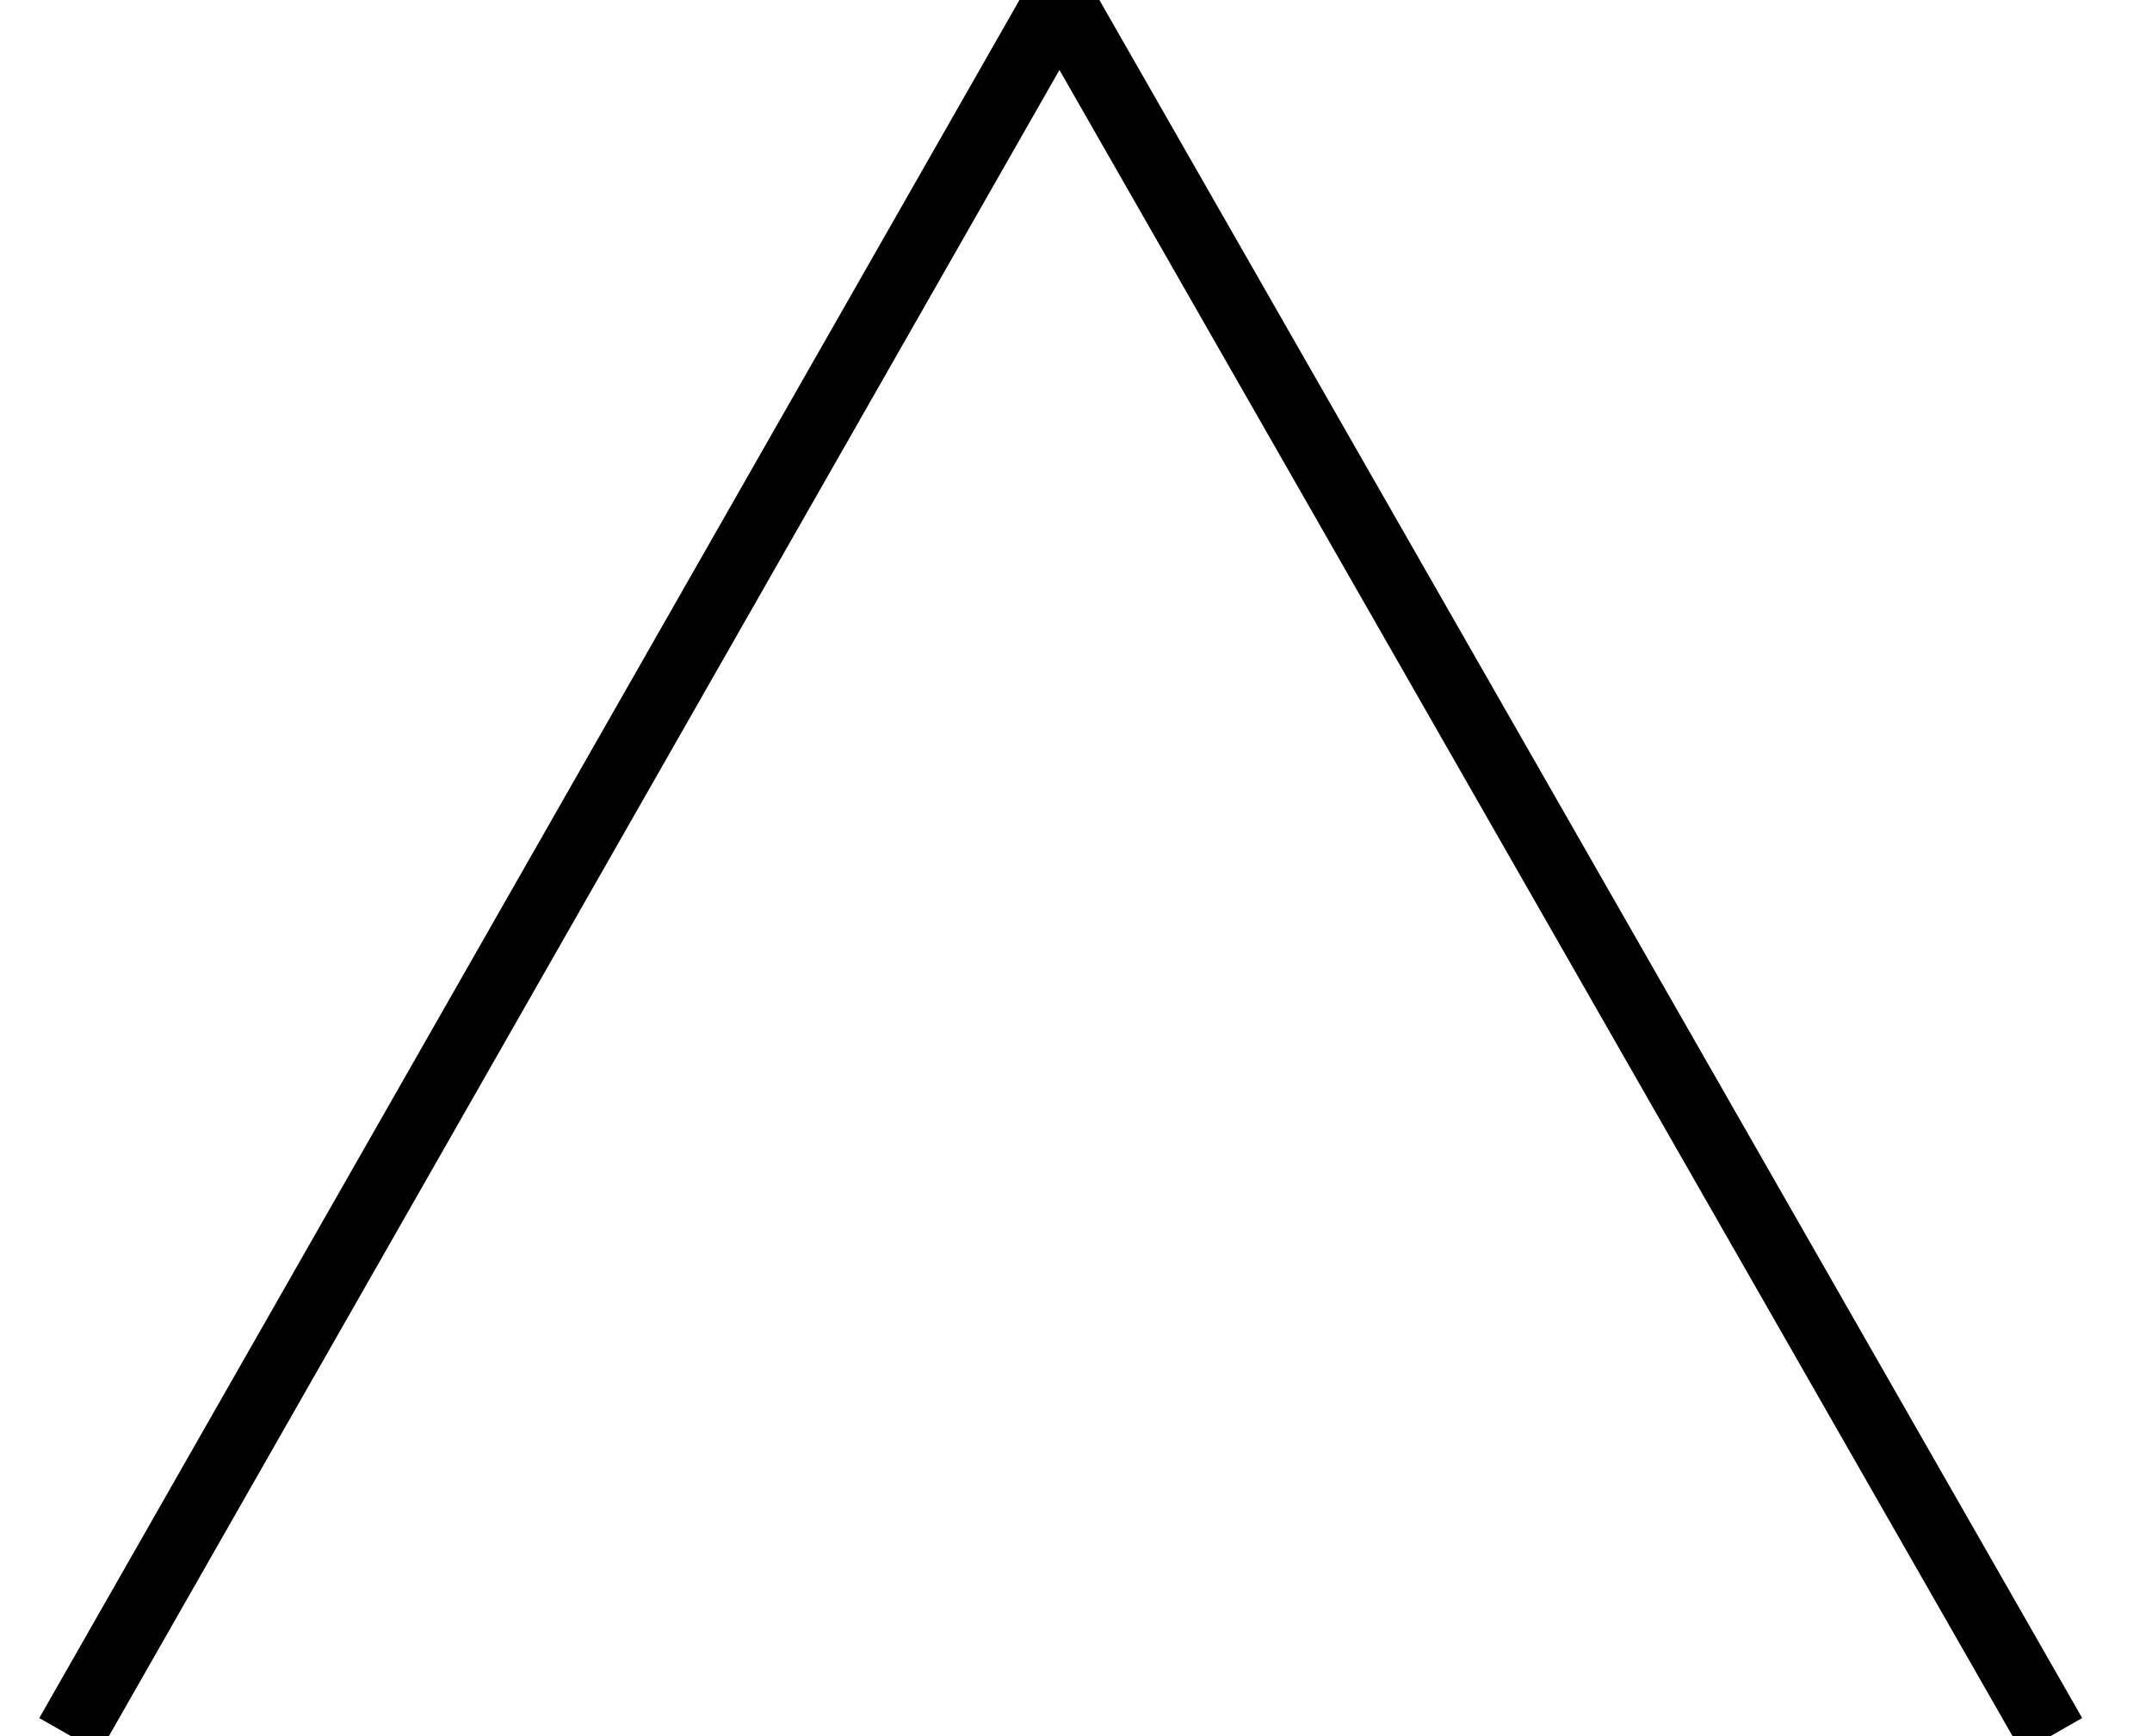
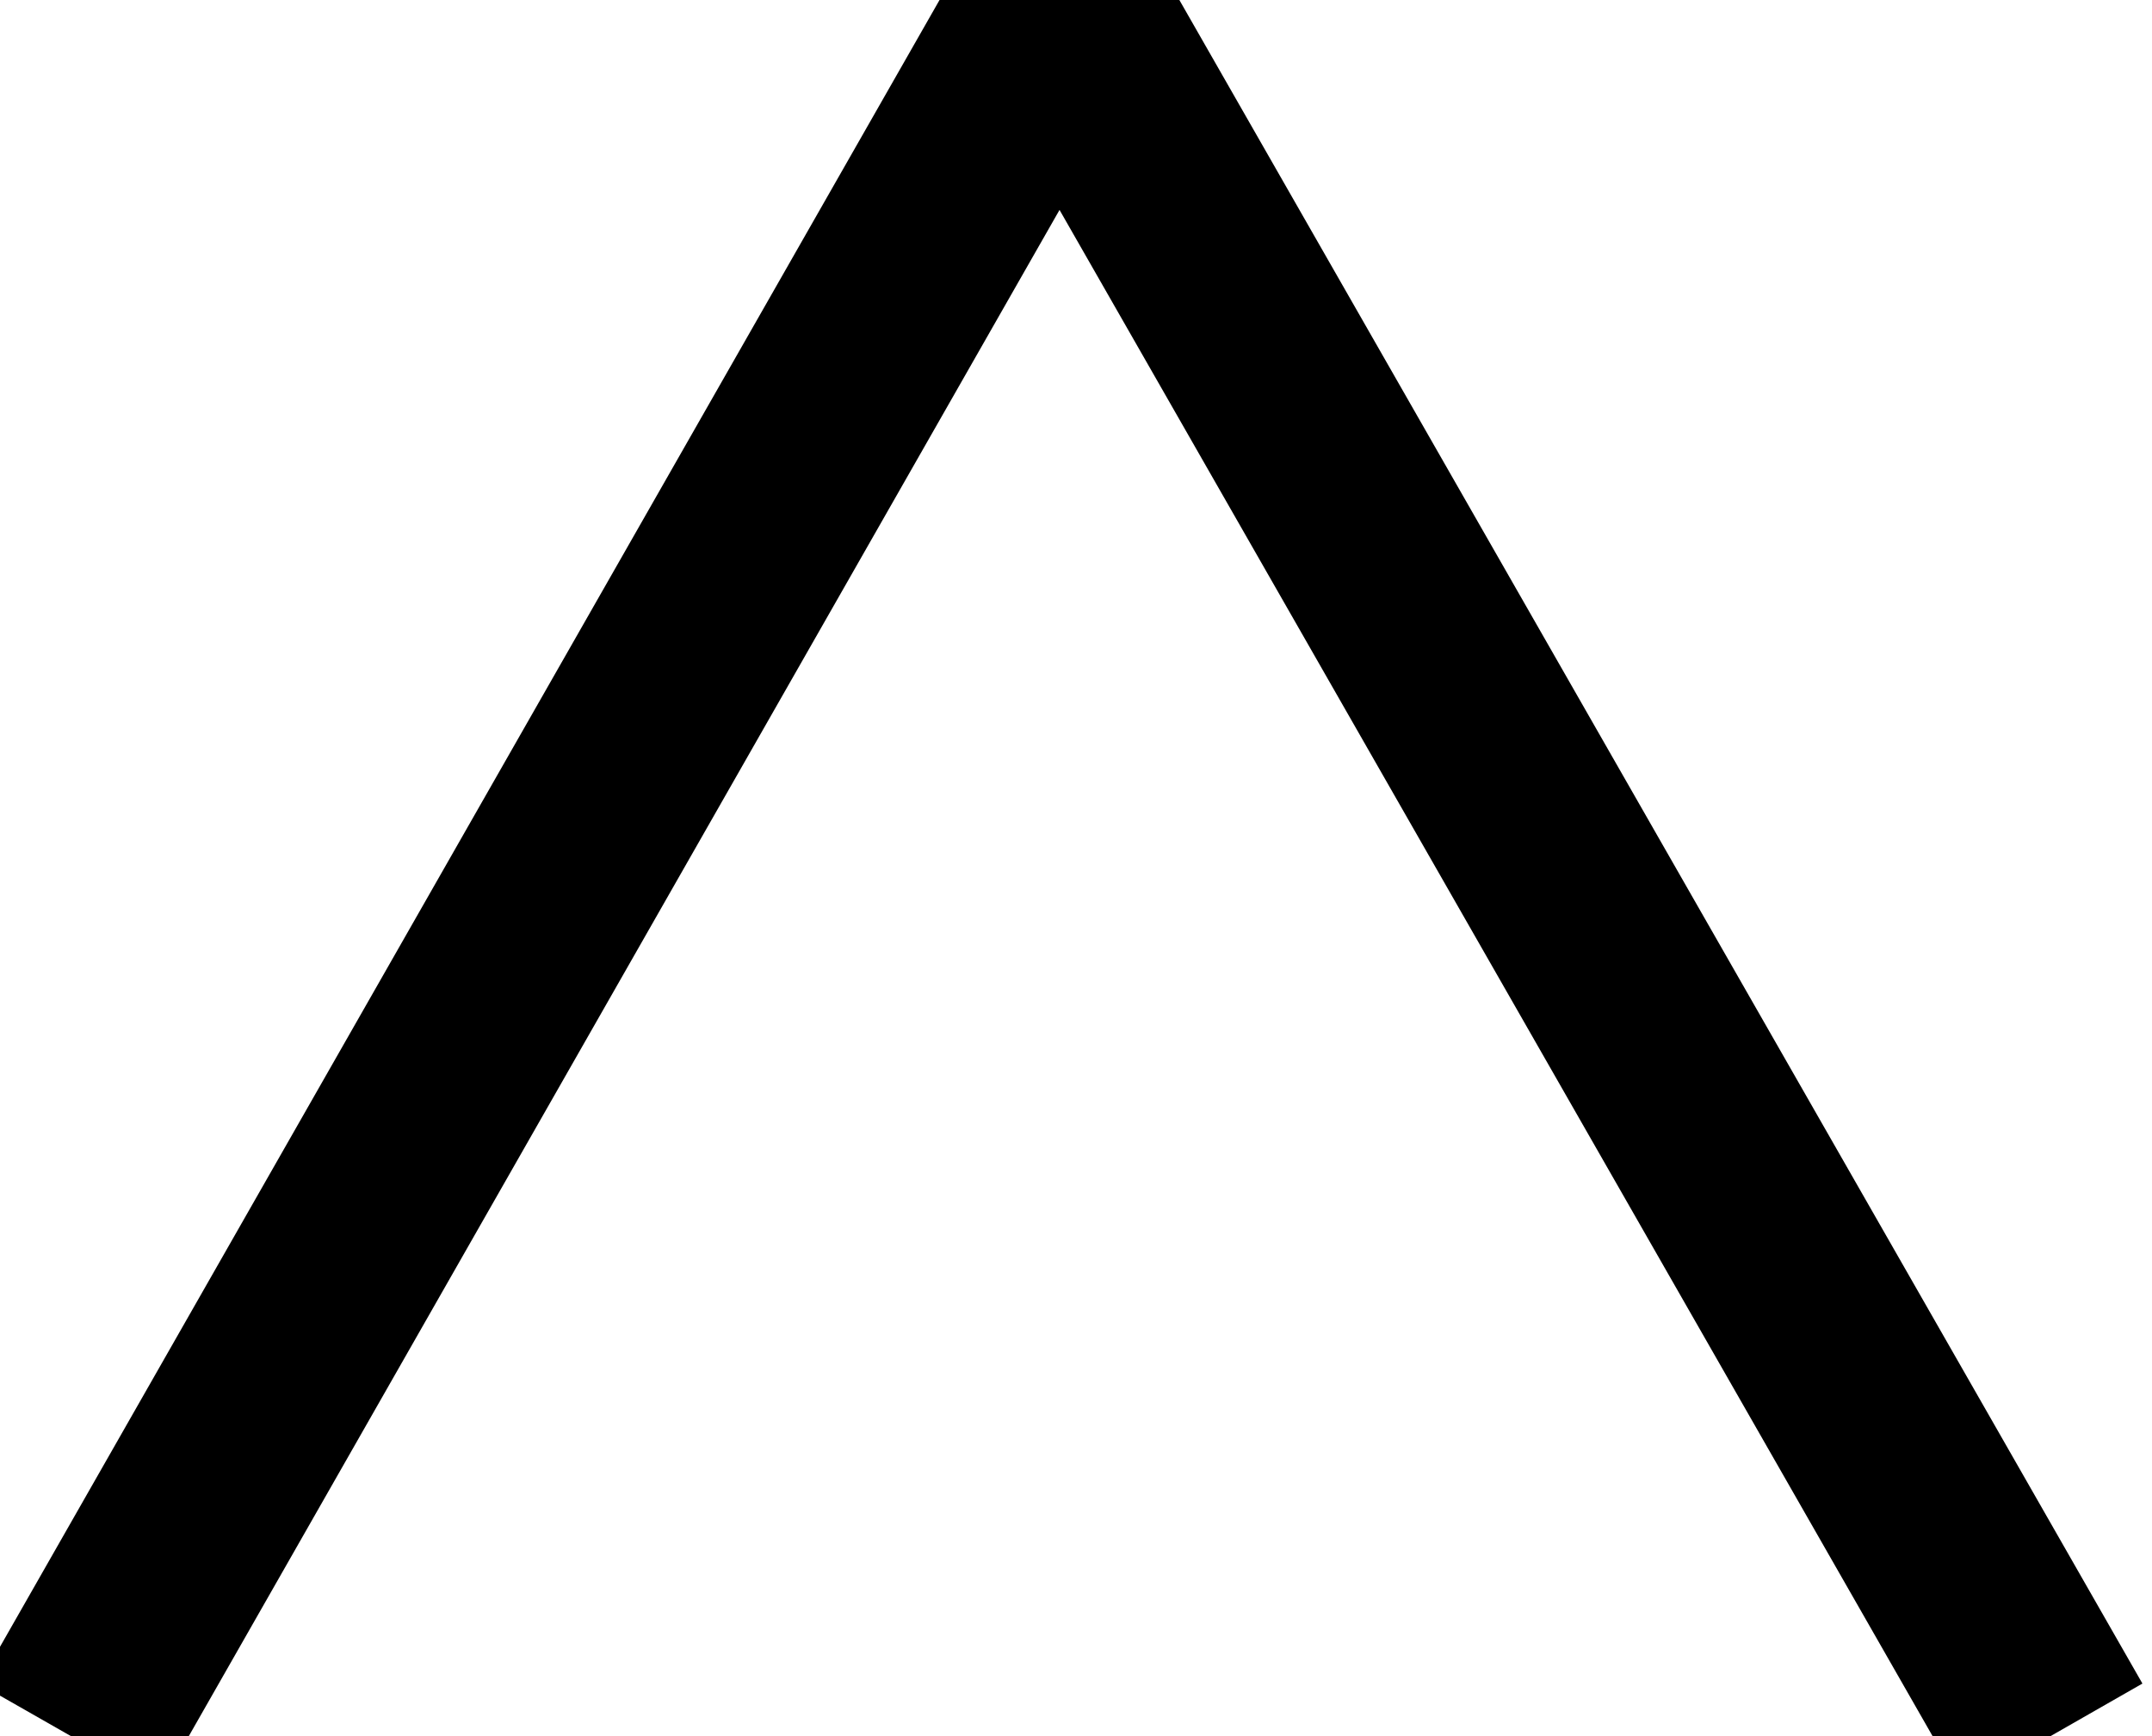
<svg xmlns="http://www.w3.org/2000/svg" width="31px" height="25px" viewBox="0 0 31 25" version="1.1">
-   <g id="Page-1" stroke="none" stroke-width="1" fill="none" fill-rule="evenodd">
+   <g id="Page-1" stroke="none" stroke-width="3" fill="none" fill-rule="evenodd">
    <g id="Type—Loud—1" transform="translate(-19, -982)" stroke="#000000">
      <polyline id="A" transform="translate(34.28022, 994.5) rotate(-360) translate(-34.28022, -994.5) " points="20 1007 34.261 982 48.56 1007" />
    </g>
  </g>
</svg>
